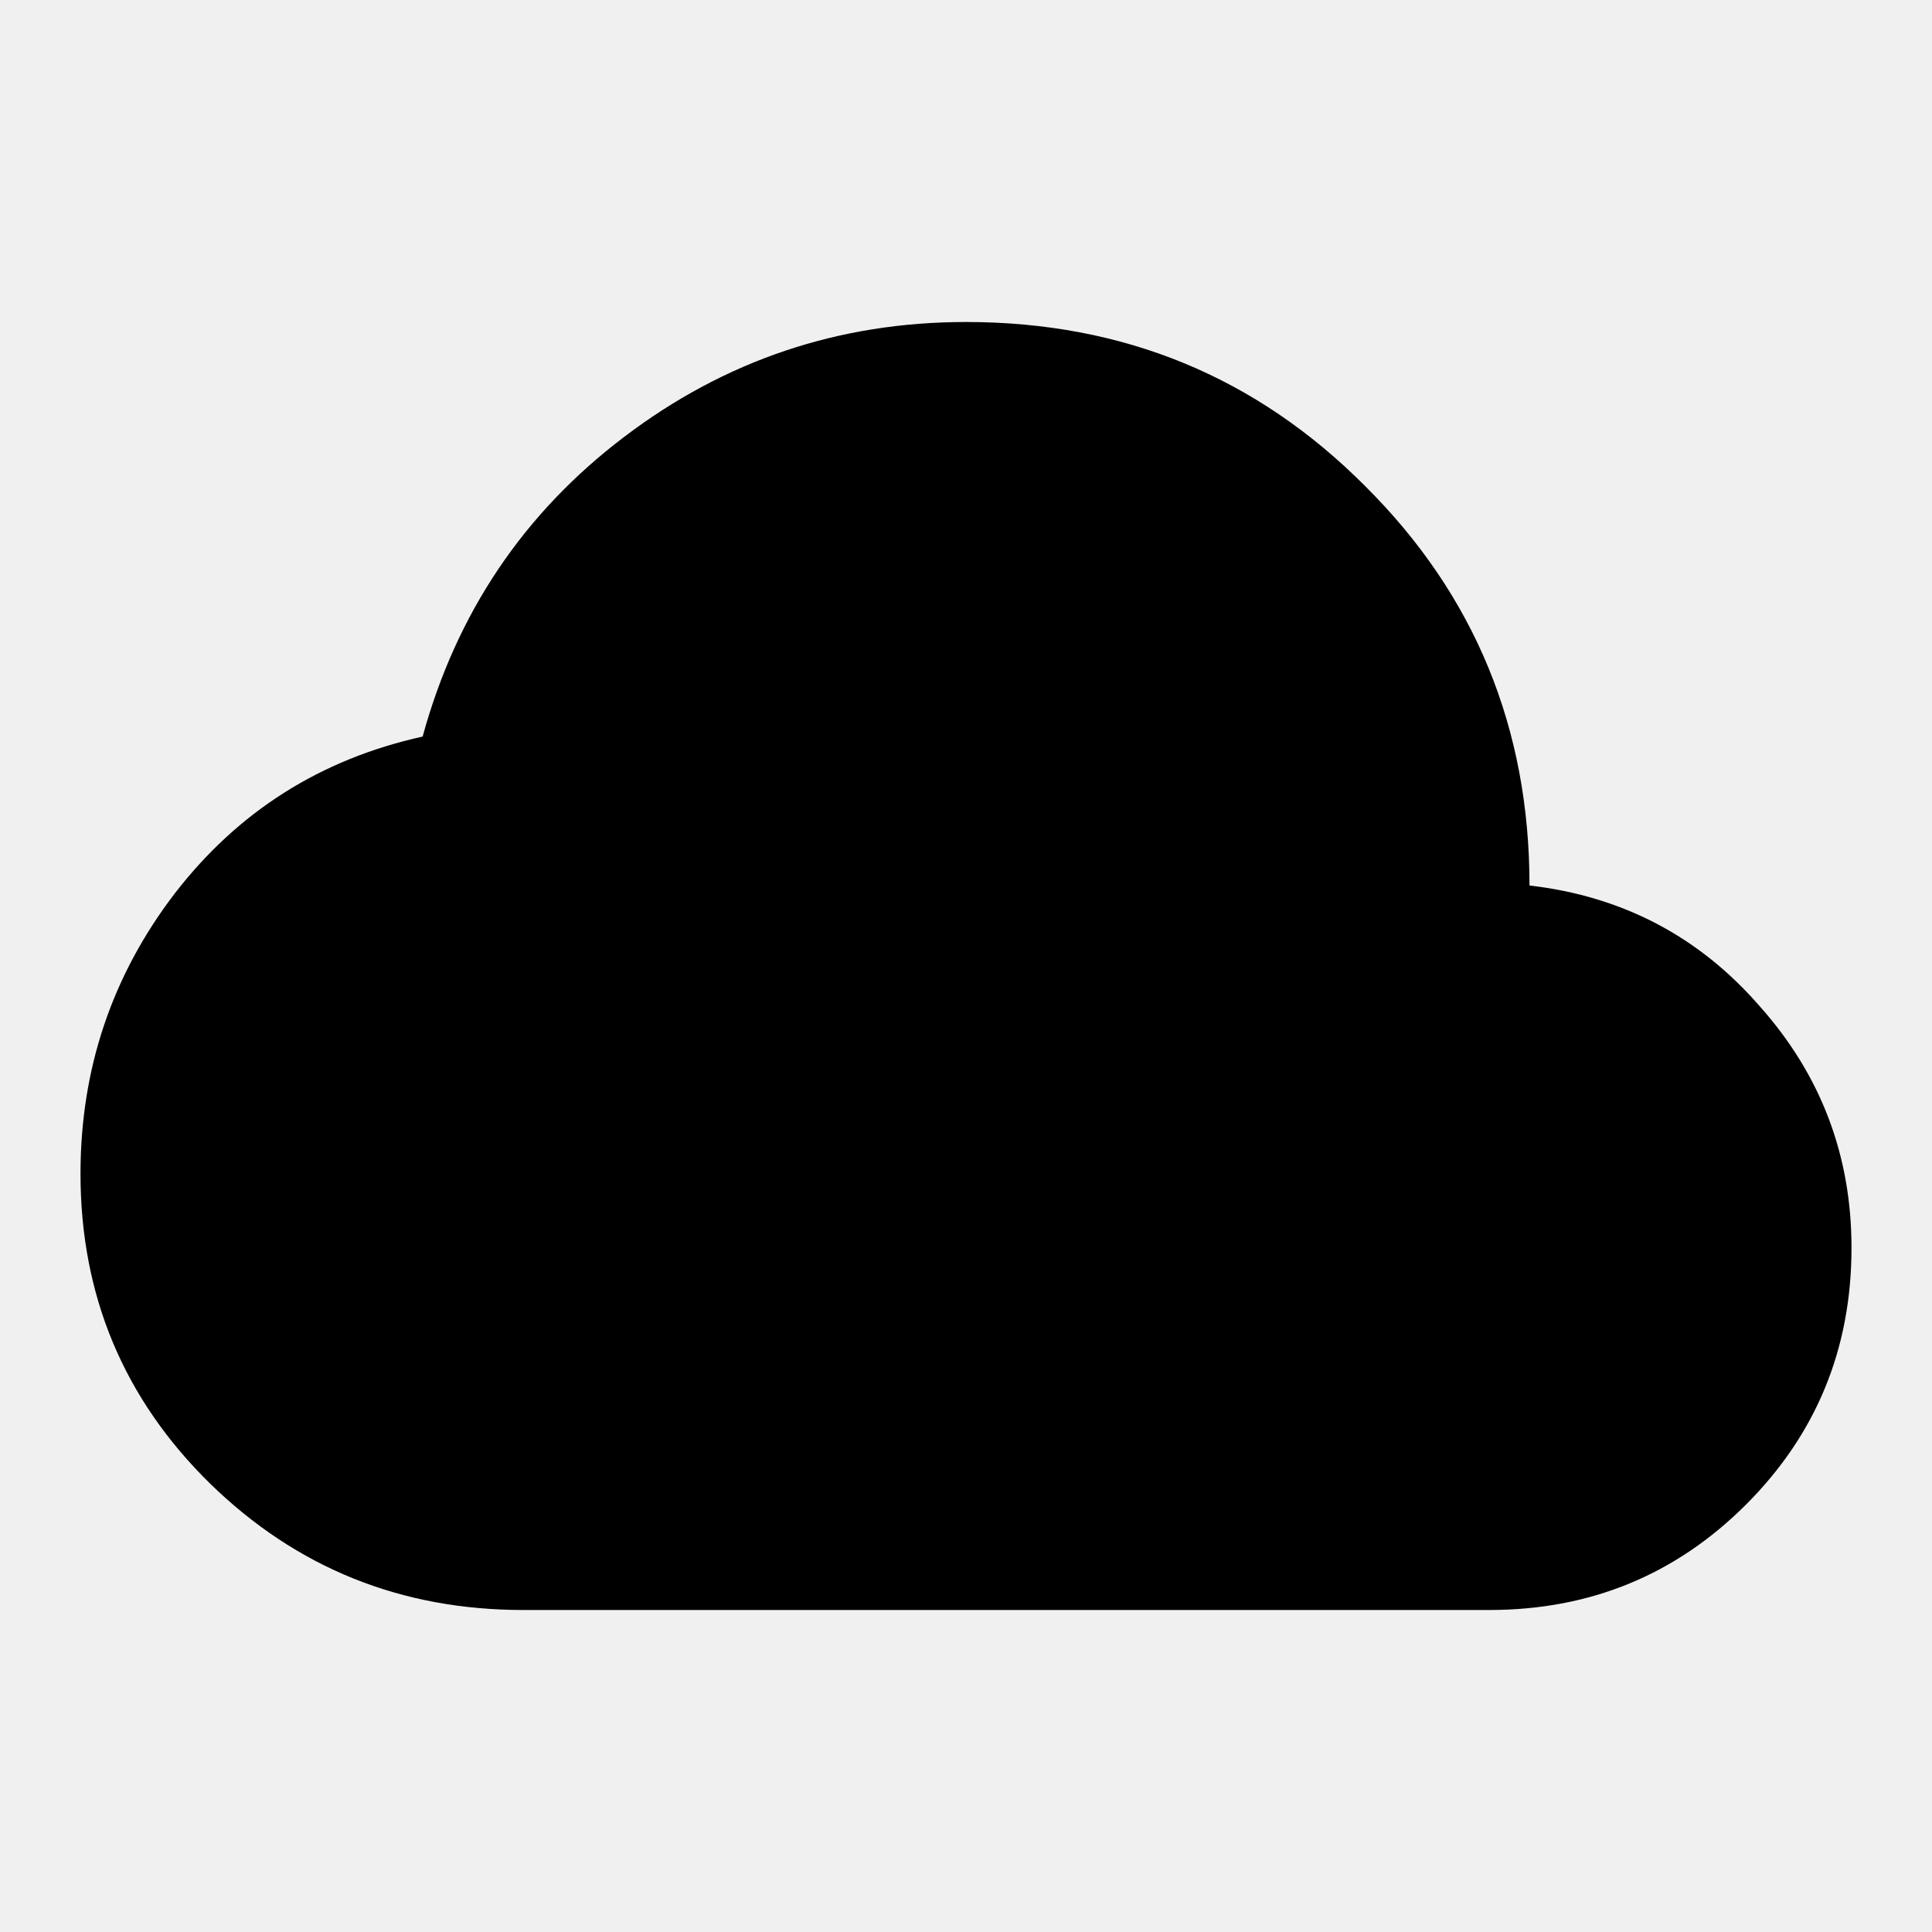
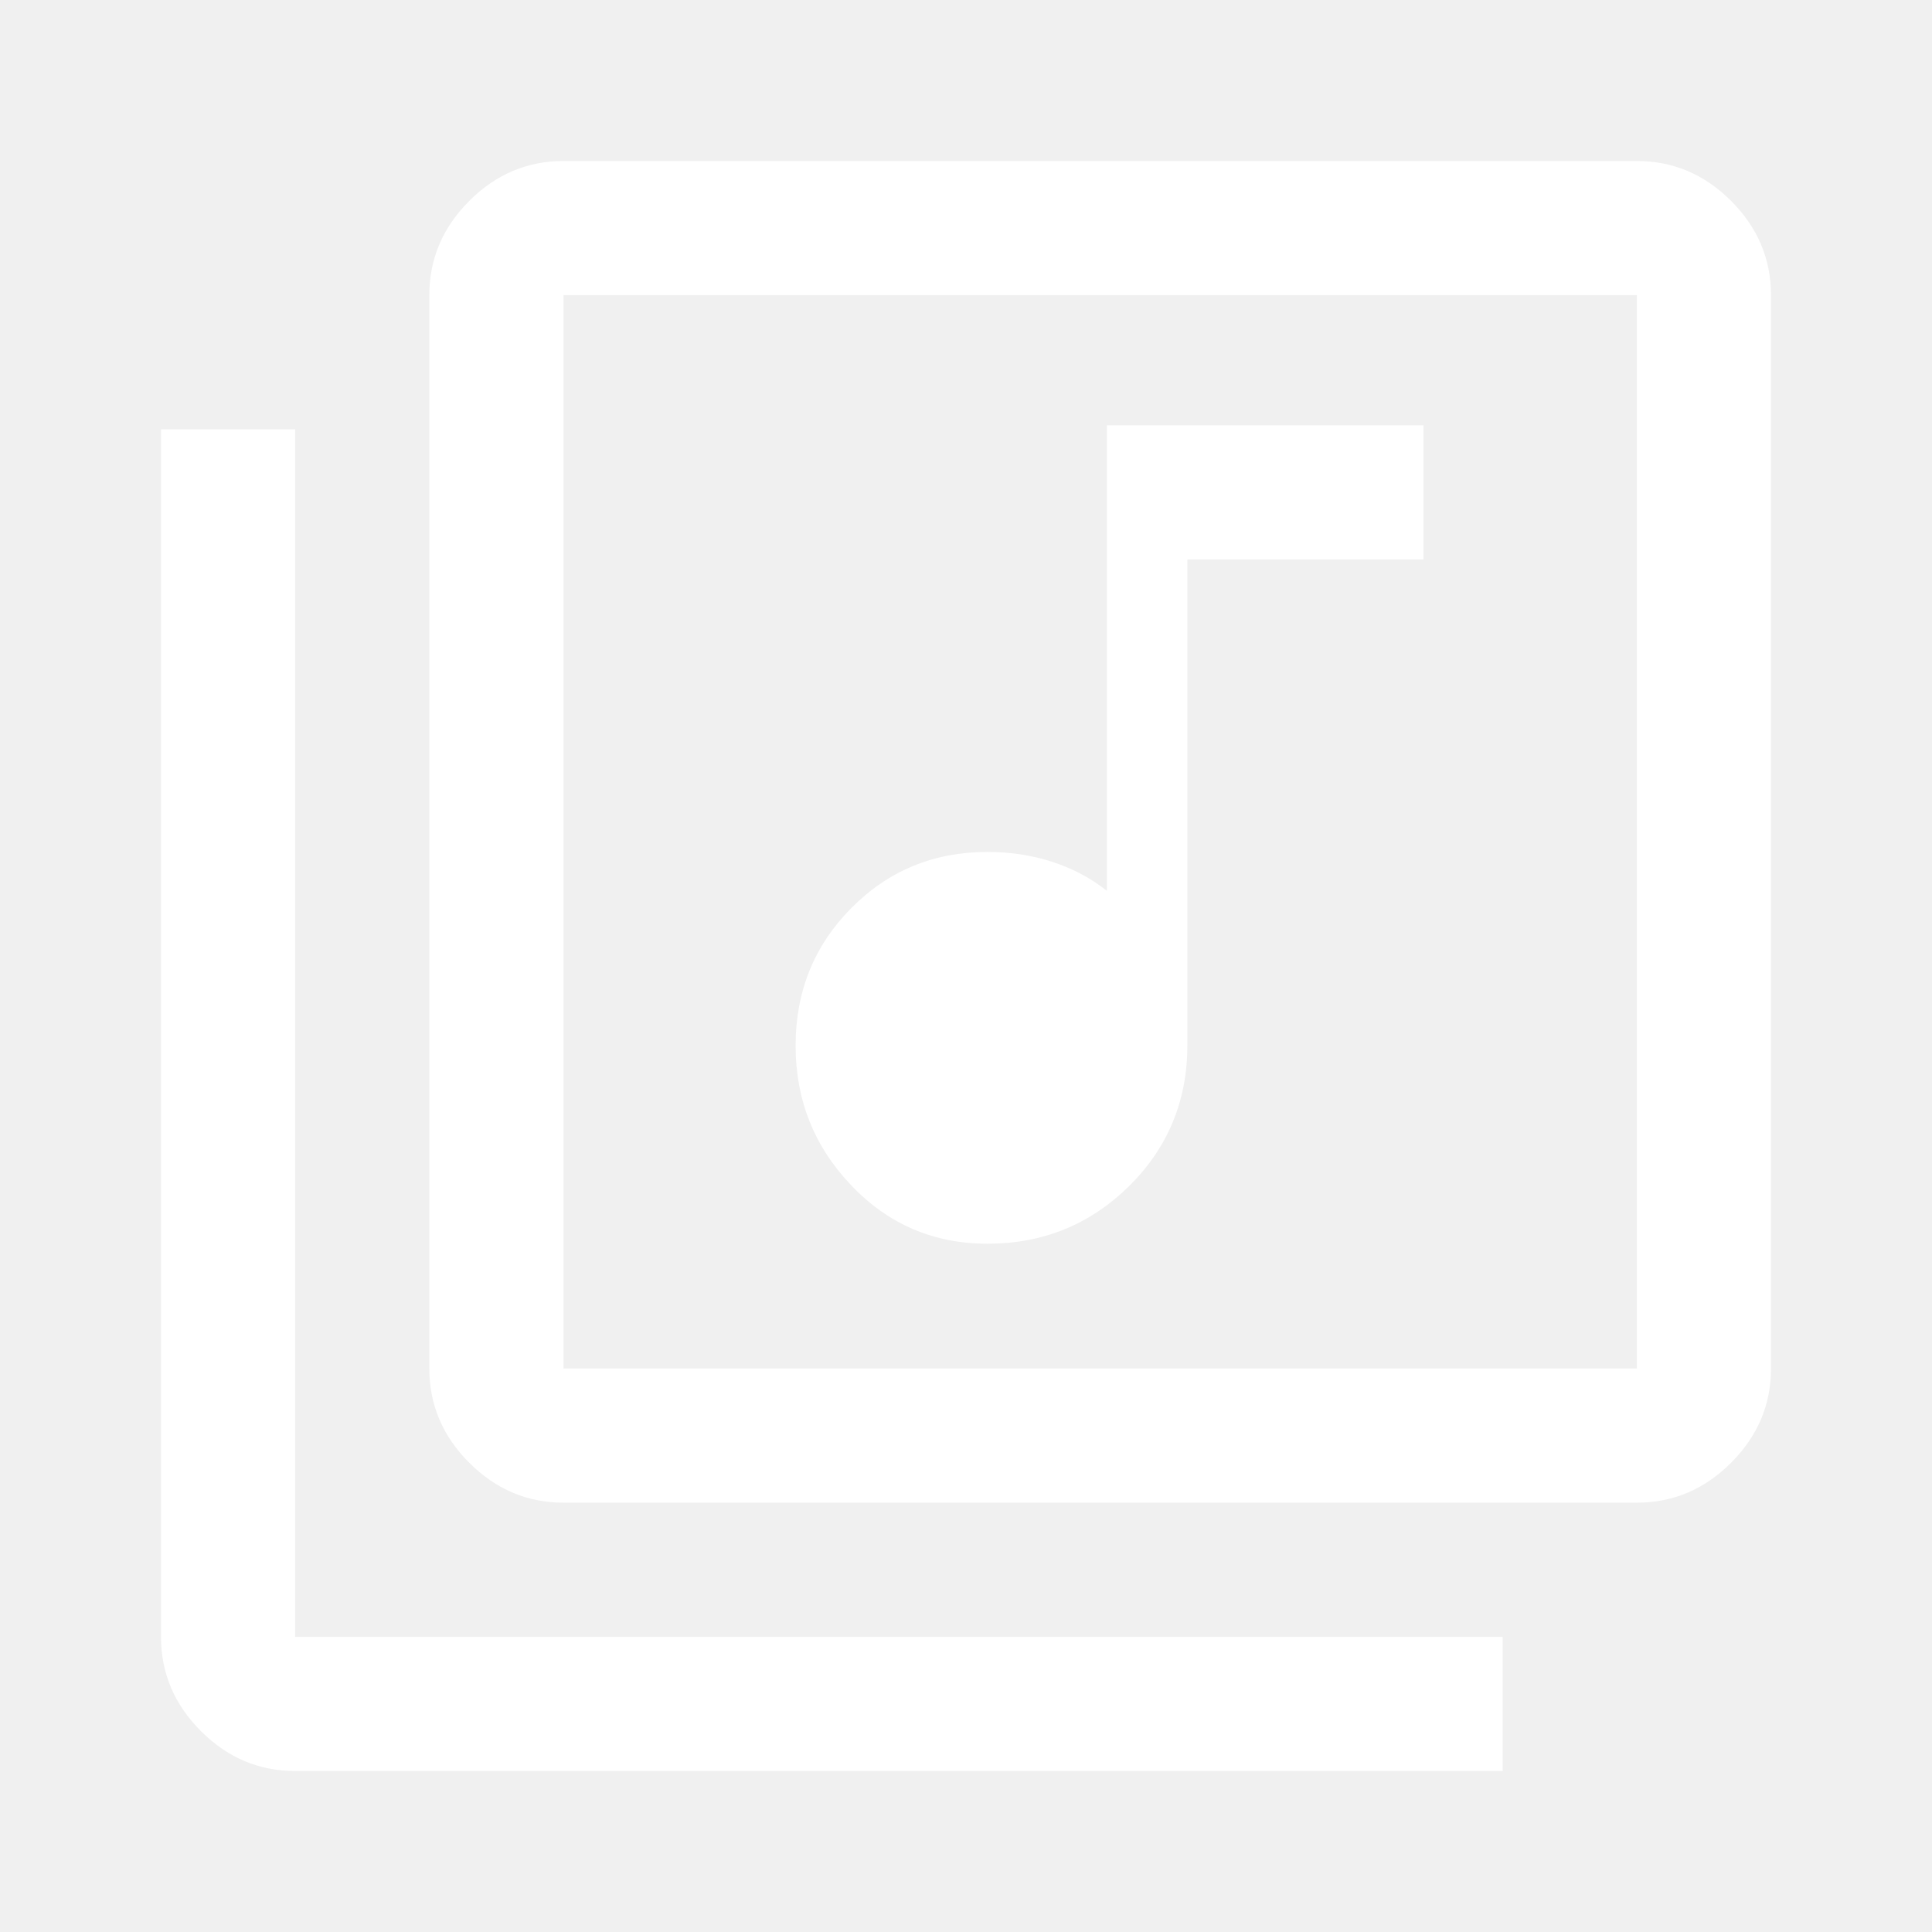
- <svg xmlns="http://www.w3.org/2000/svg" viewBox="0 0 24 24">
-   <path d="M6.5 20Q4.22 20 2.61 18.43 1 16.85 1 14.58 1 12.63 2.17 11.1 3.35 9.57 5.25 9.15 5.88 6.85 7.75 5.43 9.63 4 12 4 14.93 4 16.96 6.04 19 8.07 19 11 20.73 11.2 21.86 12.5 23 13.78 23 15.5 23 17.38 21.69 18.69 20.38 20 18.5 20Z" />
+ <svg xmlns="http://www.w3.org/2000/svg" height="40px" viewBox="0 -960 960 960" width="40px" fill="#FFFFFF">
+   <path d="M490.67-342Q532-342 561-370.61q29-28.62 29-70.06V-682h117.33v-66.67H550v231.34q-11.67-9.34-26.88-14.34-15.21-5-32.45-5-40.04 0-67.69 27.91-27.65 27.92-27.65 68.34T422.98-371q27.65 29 67.69 29ZM280-213.33q-27 0-46.83-19.84Q213.33-253 213.33-280v-533.33q0-27 19.84-46.84Q253-880 280-880h533.33q27 0 46.84 19.83Q880-840.33 880-813.33V-280q0 27-19.83 46.83-19.84 19.84-46.84 19.84H280Zm0-66.67h533.33v-533.33H280V-280ZM146.67-80q-27 0-46.84-19.83Q80-119.67 80-146.67v-600h66.67v600h600V-80h-600ZM280-813.33V-280v-533.33Z" />
</svg>
